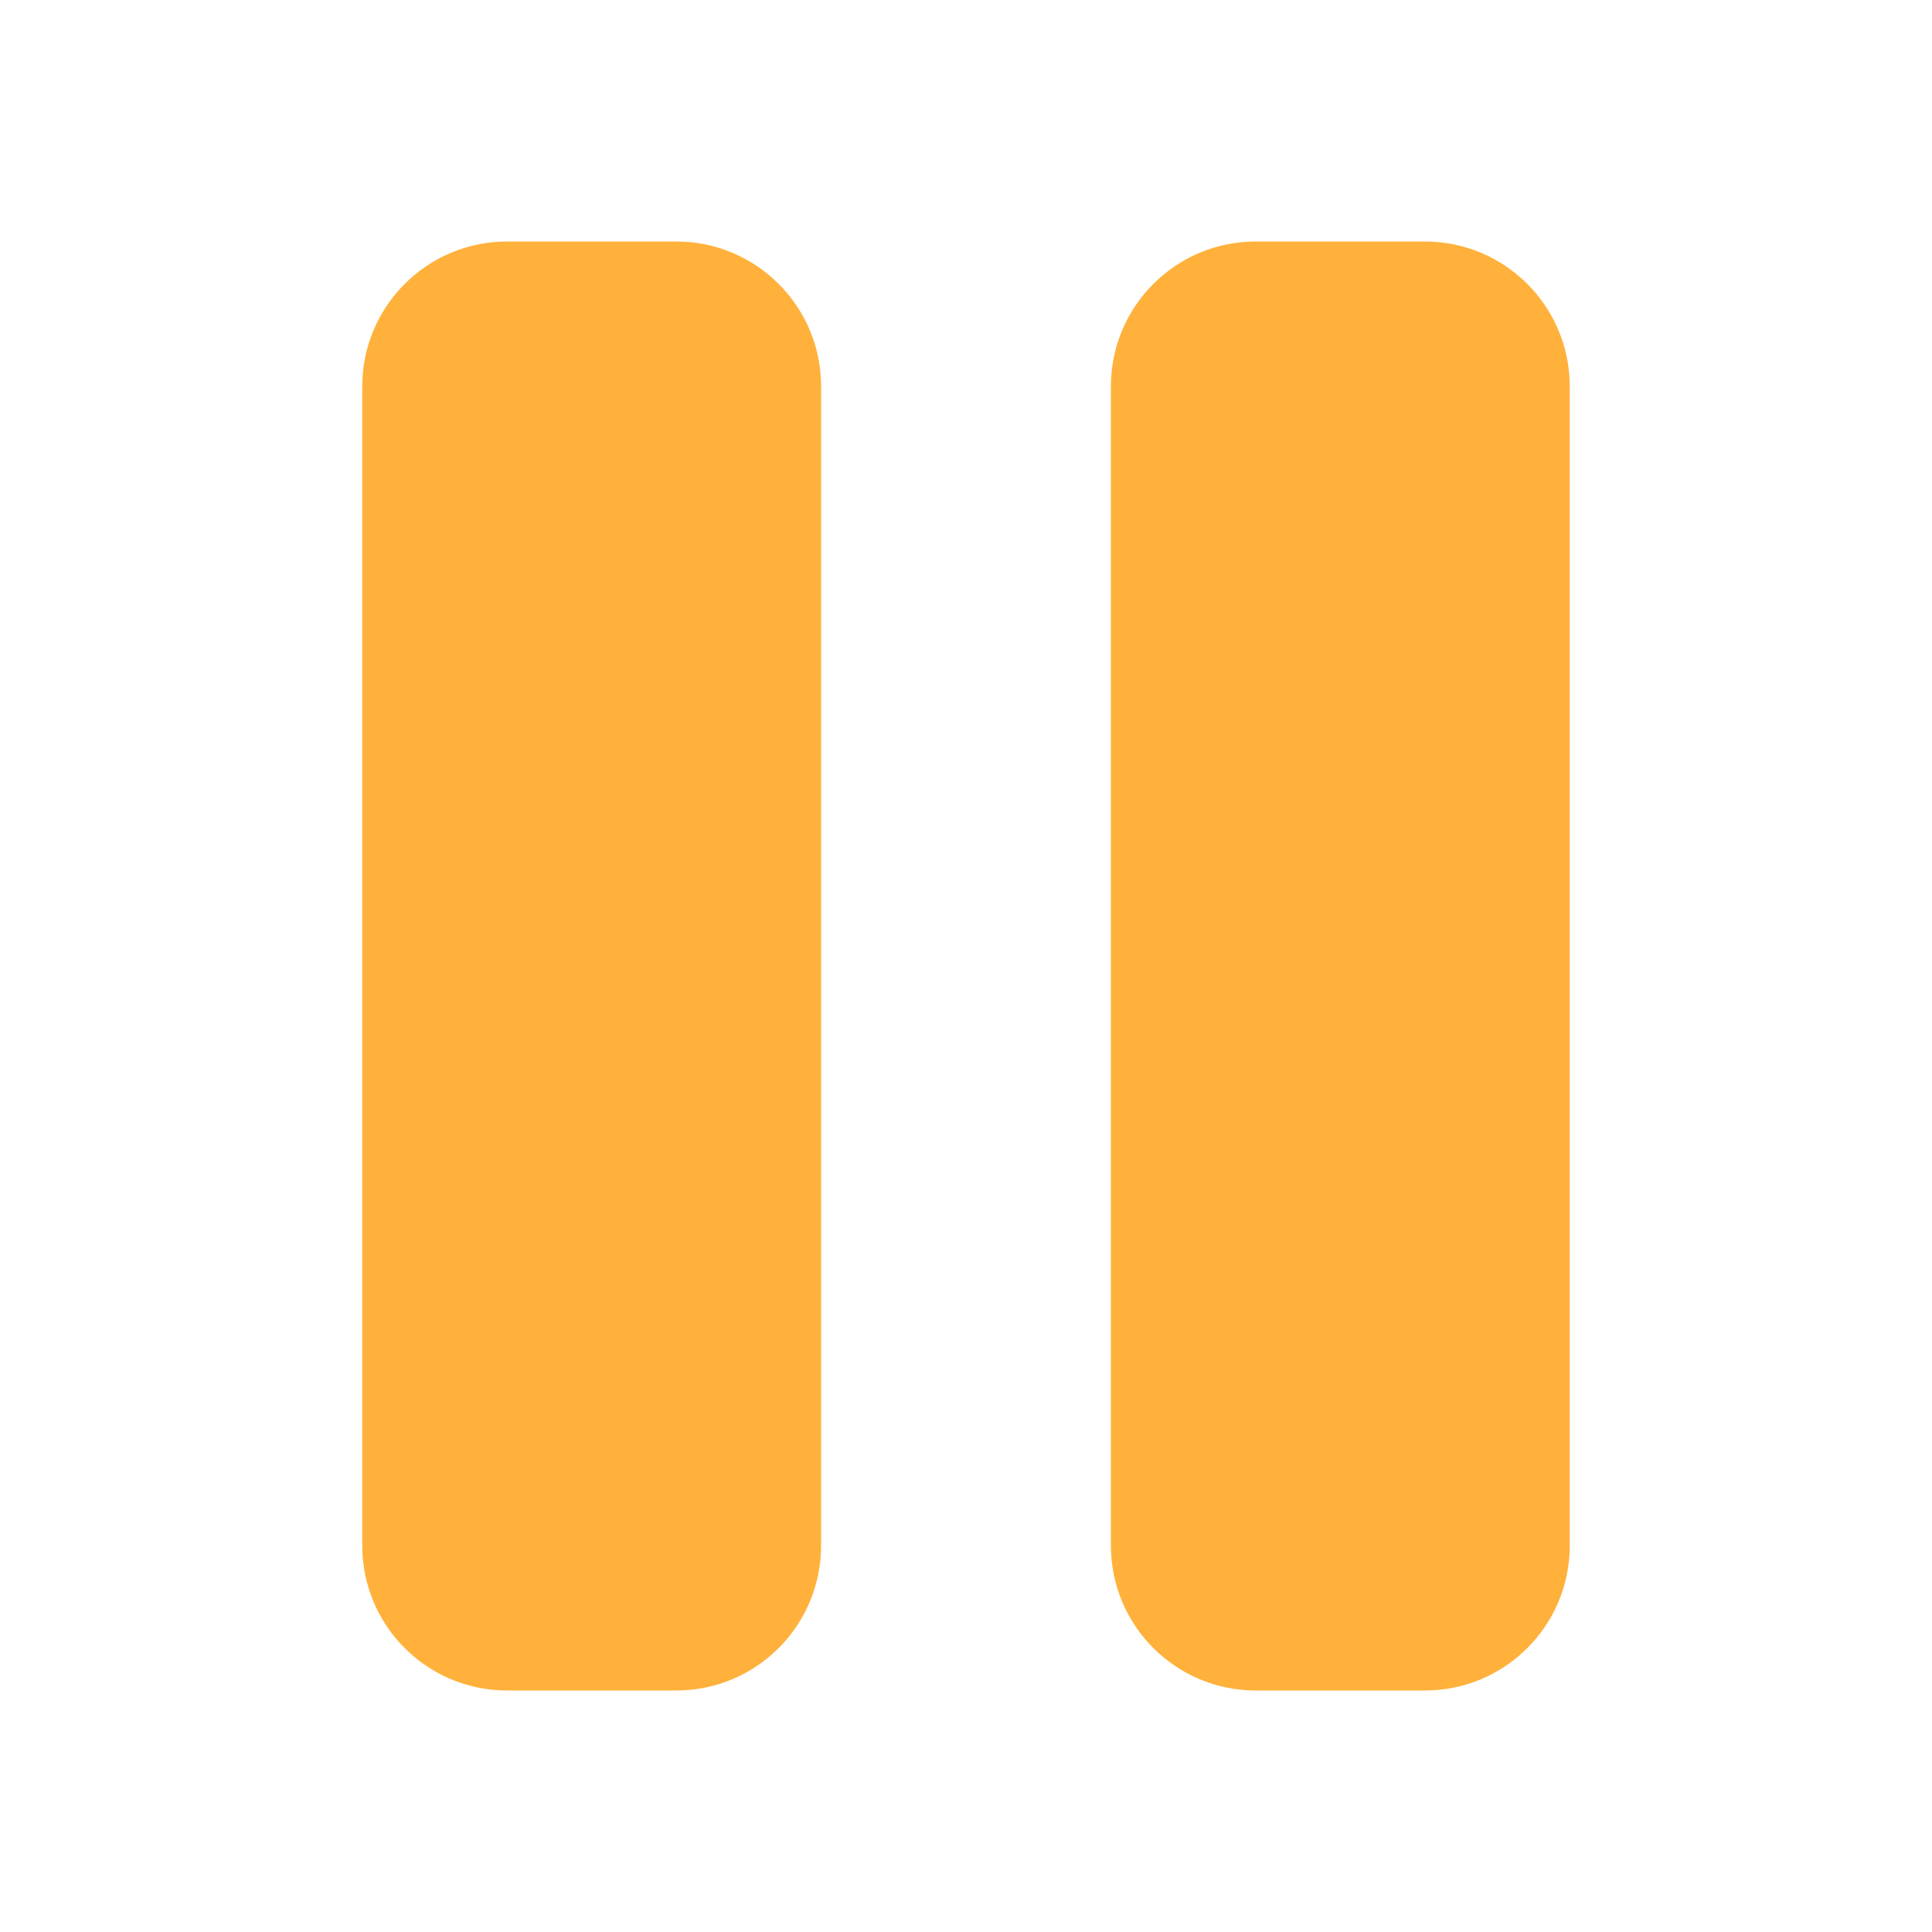
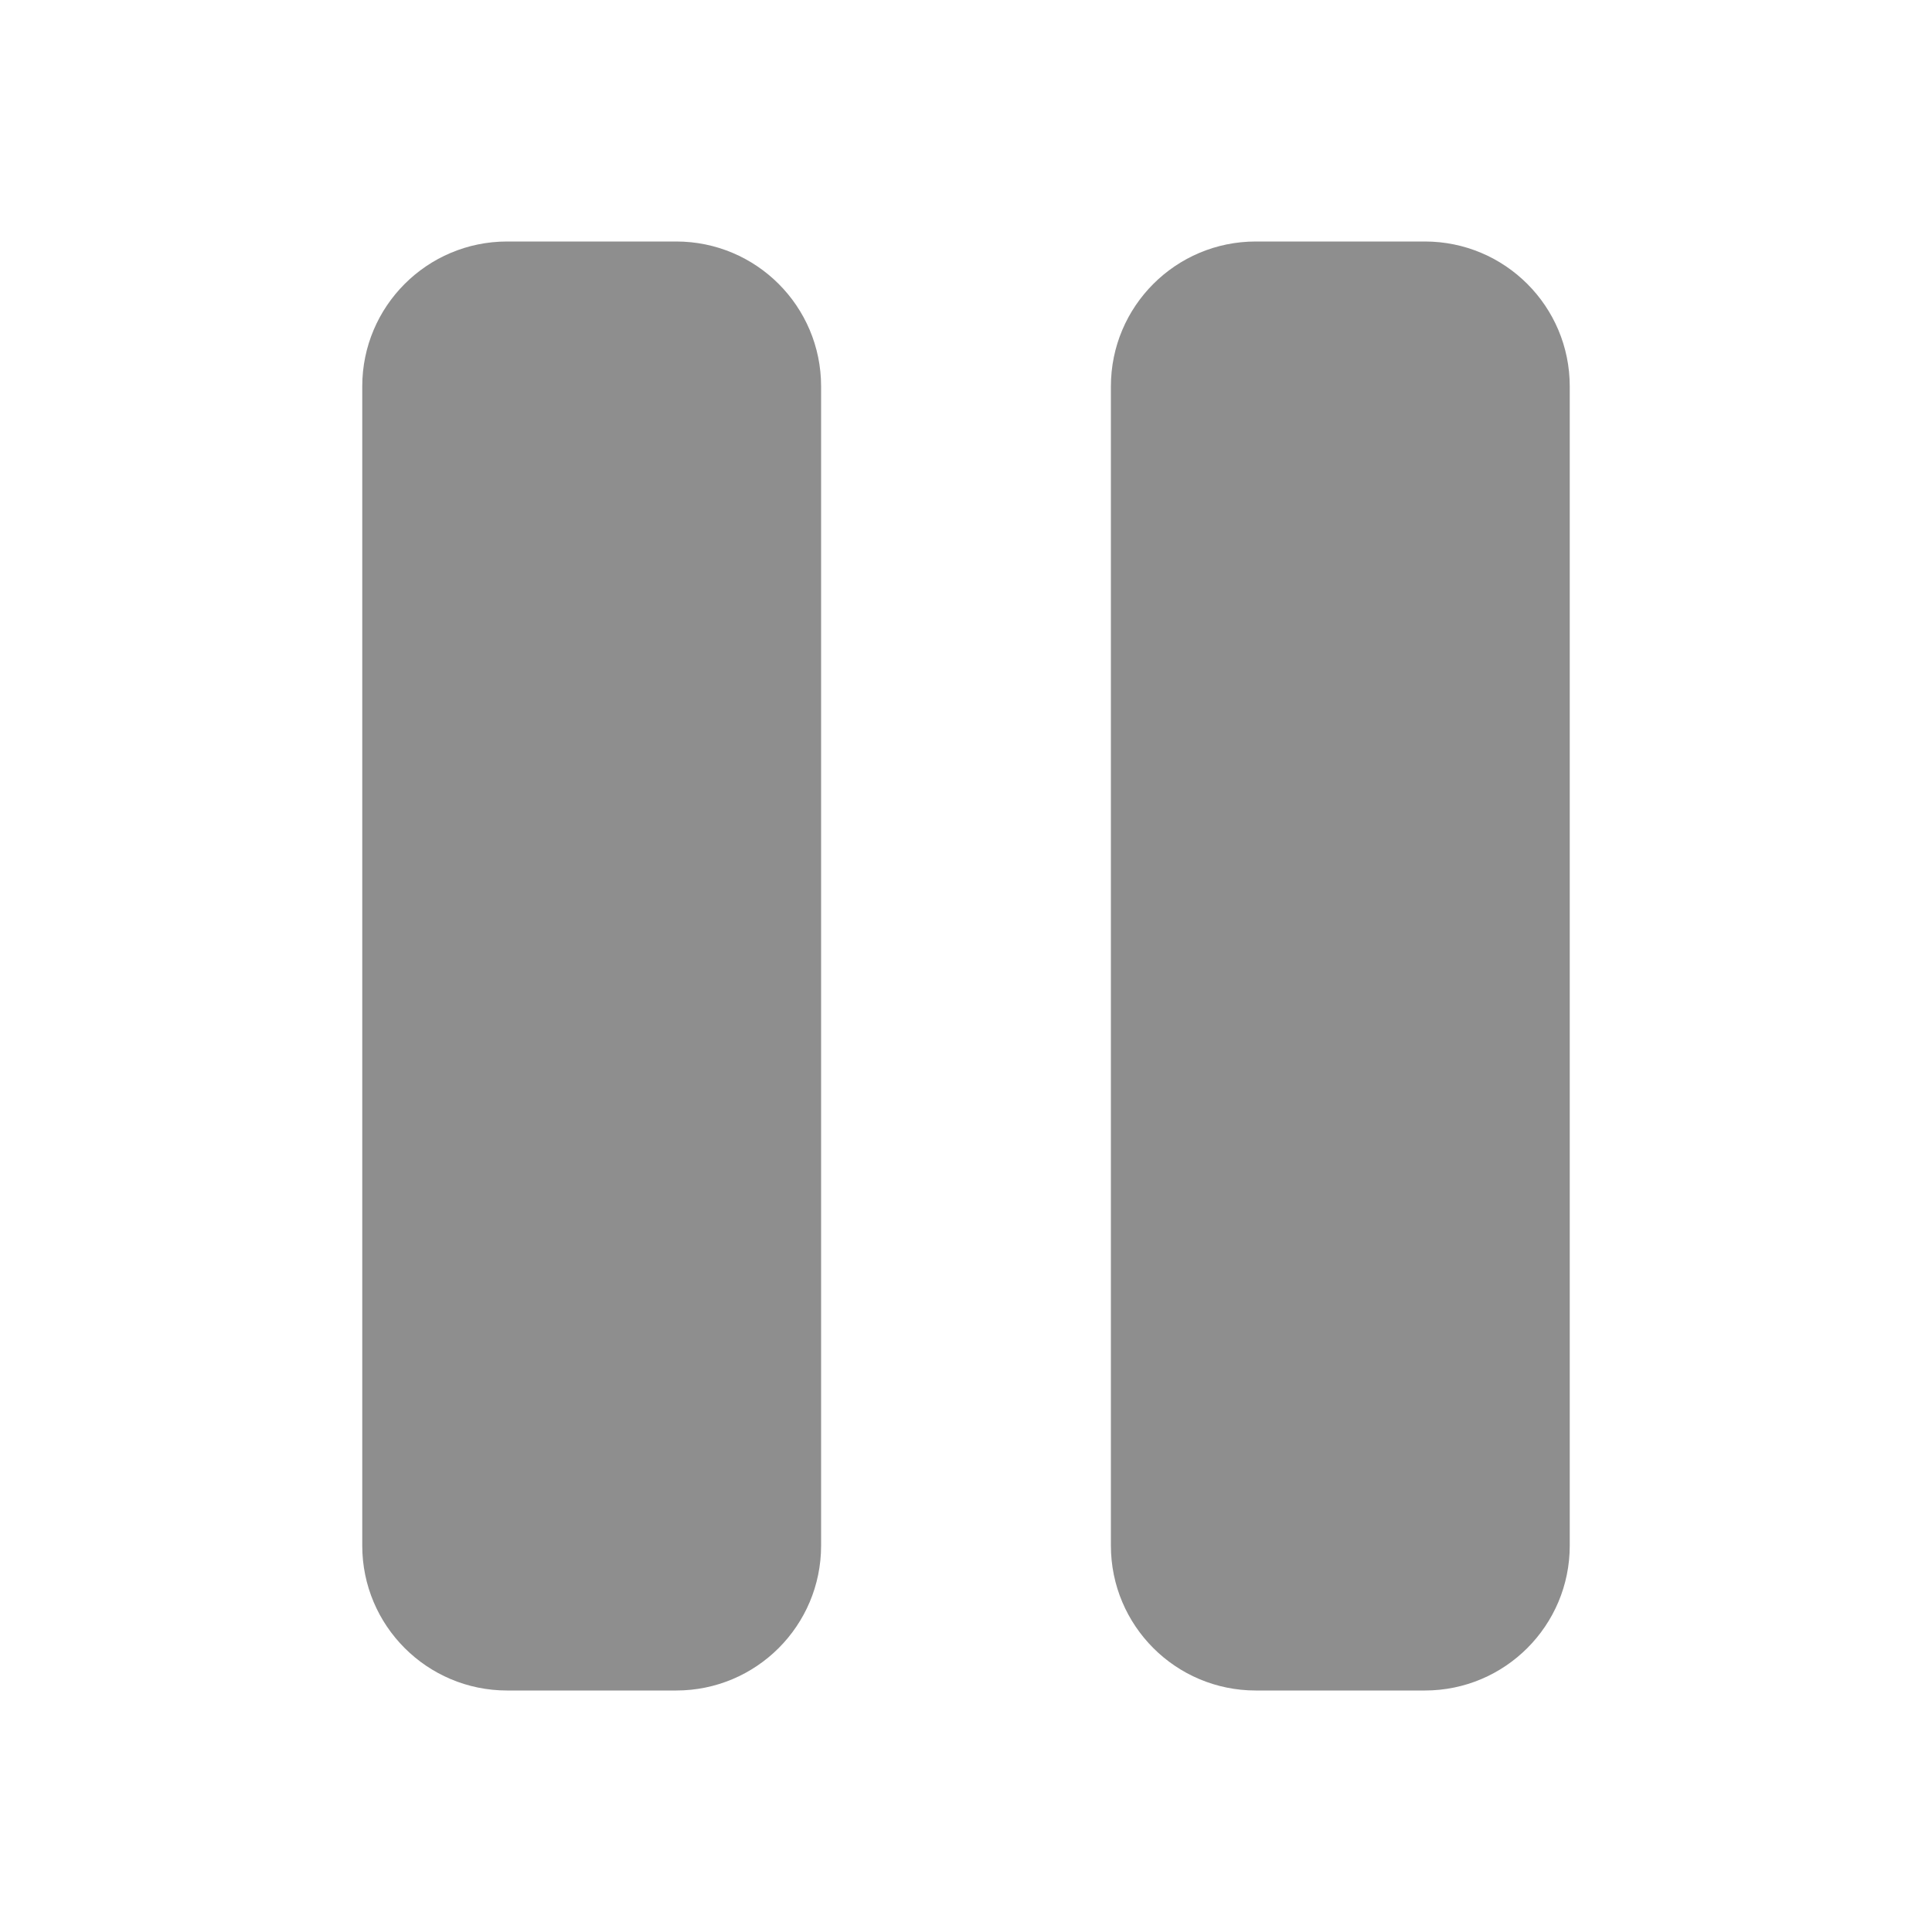
<svg xmlns="http://www.w3.org/2000/svg" width="16" height="16" viewBox="0 0 16 16" version="1.1">
-   <path style="fill:#ffb13b" d="M4.2,2L5.6,2C6.263,2 6.8,2.537 6.8,3.2L6.8,12.8C6.8,13.463 6.263,14 5.6,14L4.2,14C3.537,14 3,13.463 3,12.8L3,3.2C3,2.537 3.537,2 4.2,2ZM10.4,2L11.8,2C12.463,2 13,2.537 13,3.2L13,12.8C13,13.463 12.463,14 11.8,14L10.4,14C9.737,14 9.2,13.463 9.2,12.8L9.2,3.2C9.2,2.537 9.737,2 10.4,2Z" />
+   <path style="fill:#8e8e8e" d="M4.2,2L5.6,2C6.263,2 6.8,2.537 6.8,3.2L6.8,12.8C6.8,13.463 6.263,14 5.6,14L4.2,14C3.537,14 3,13.463 3,12.8L3,3.2C3,2.537 3.537,2 4.2,2ZM10.4,2L11.8,2C12.463,2 13,2.537 13,3.2L13,12.8C13,13.463 12.463,14 11.8,14L10.4,14C9.737,14 9.2,13.463 9.2,12.8L9.2,3.2C9.2,2.537 9.737,2 10.4,2Z" />
</svg>
